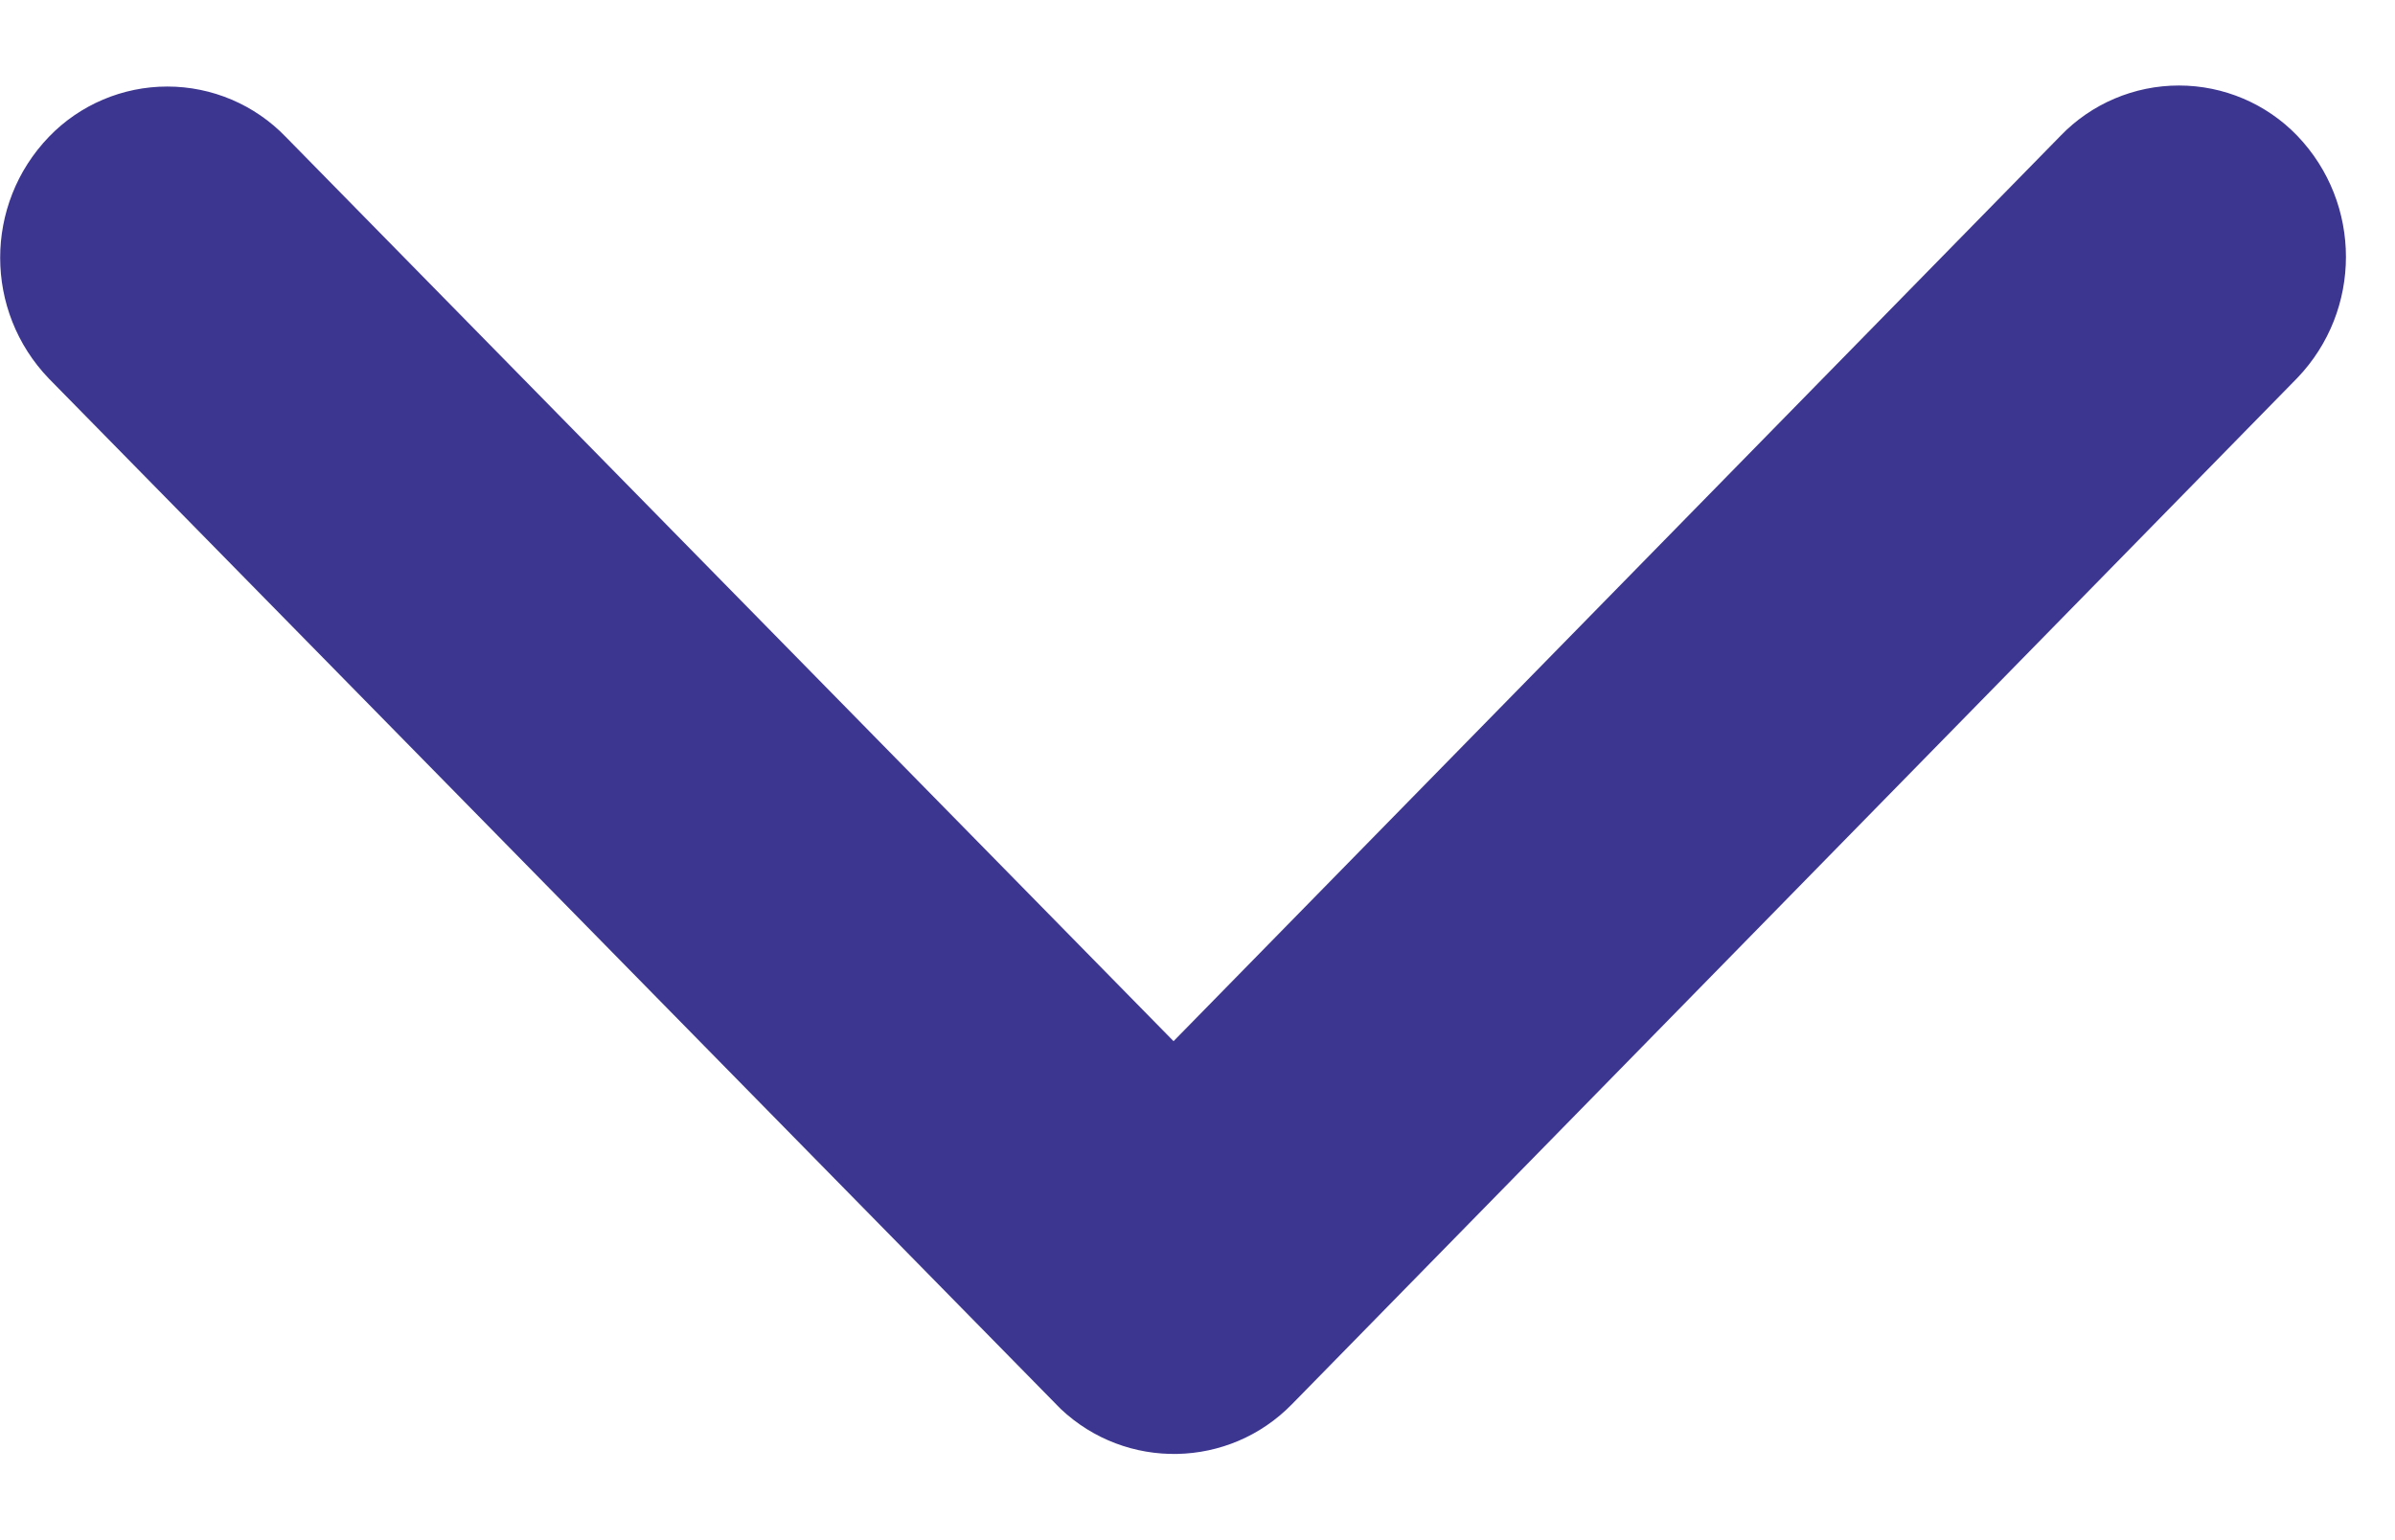
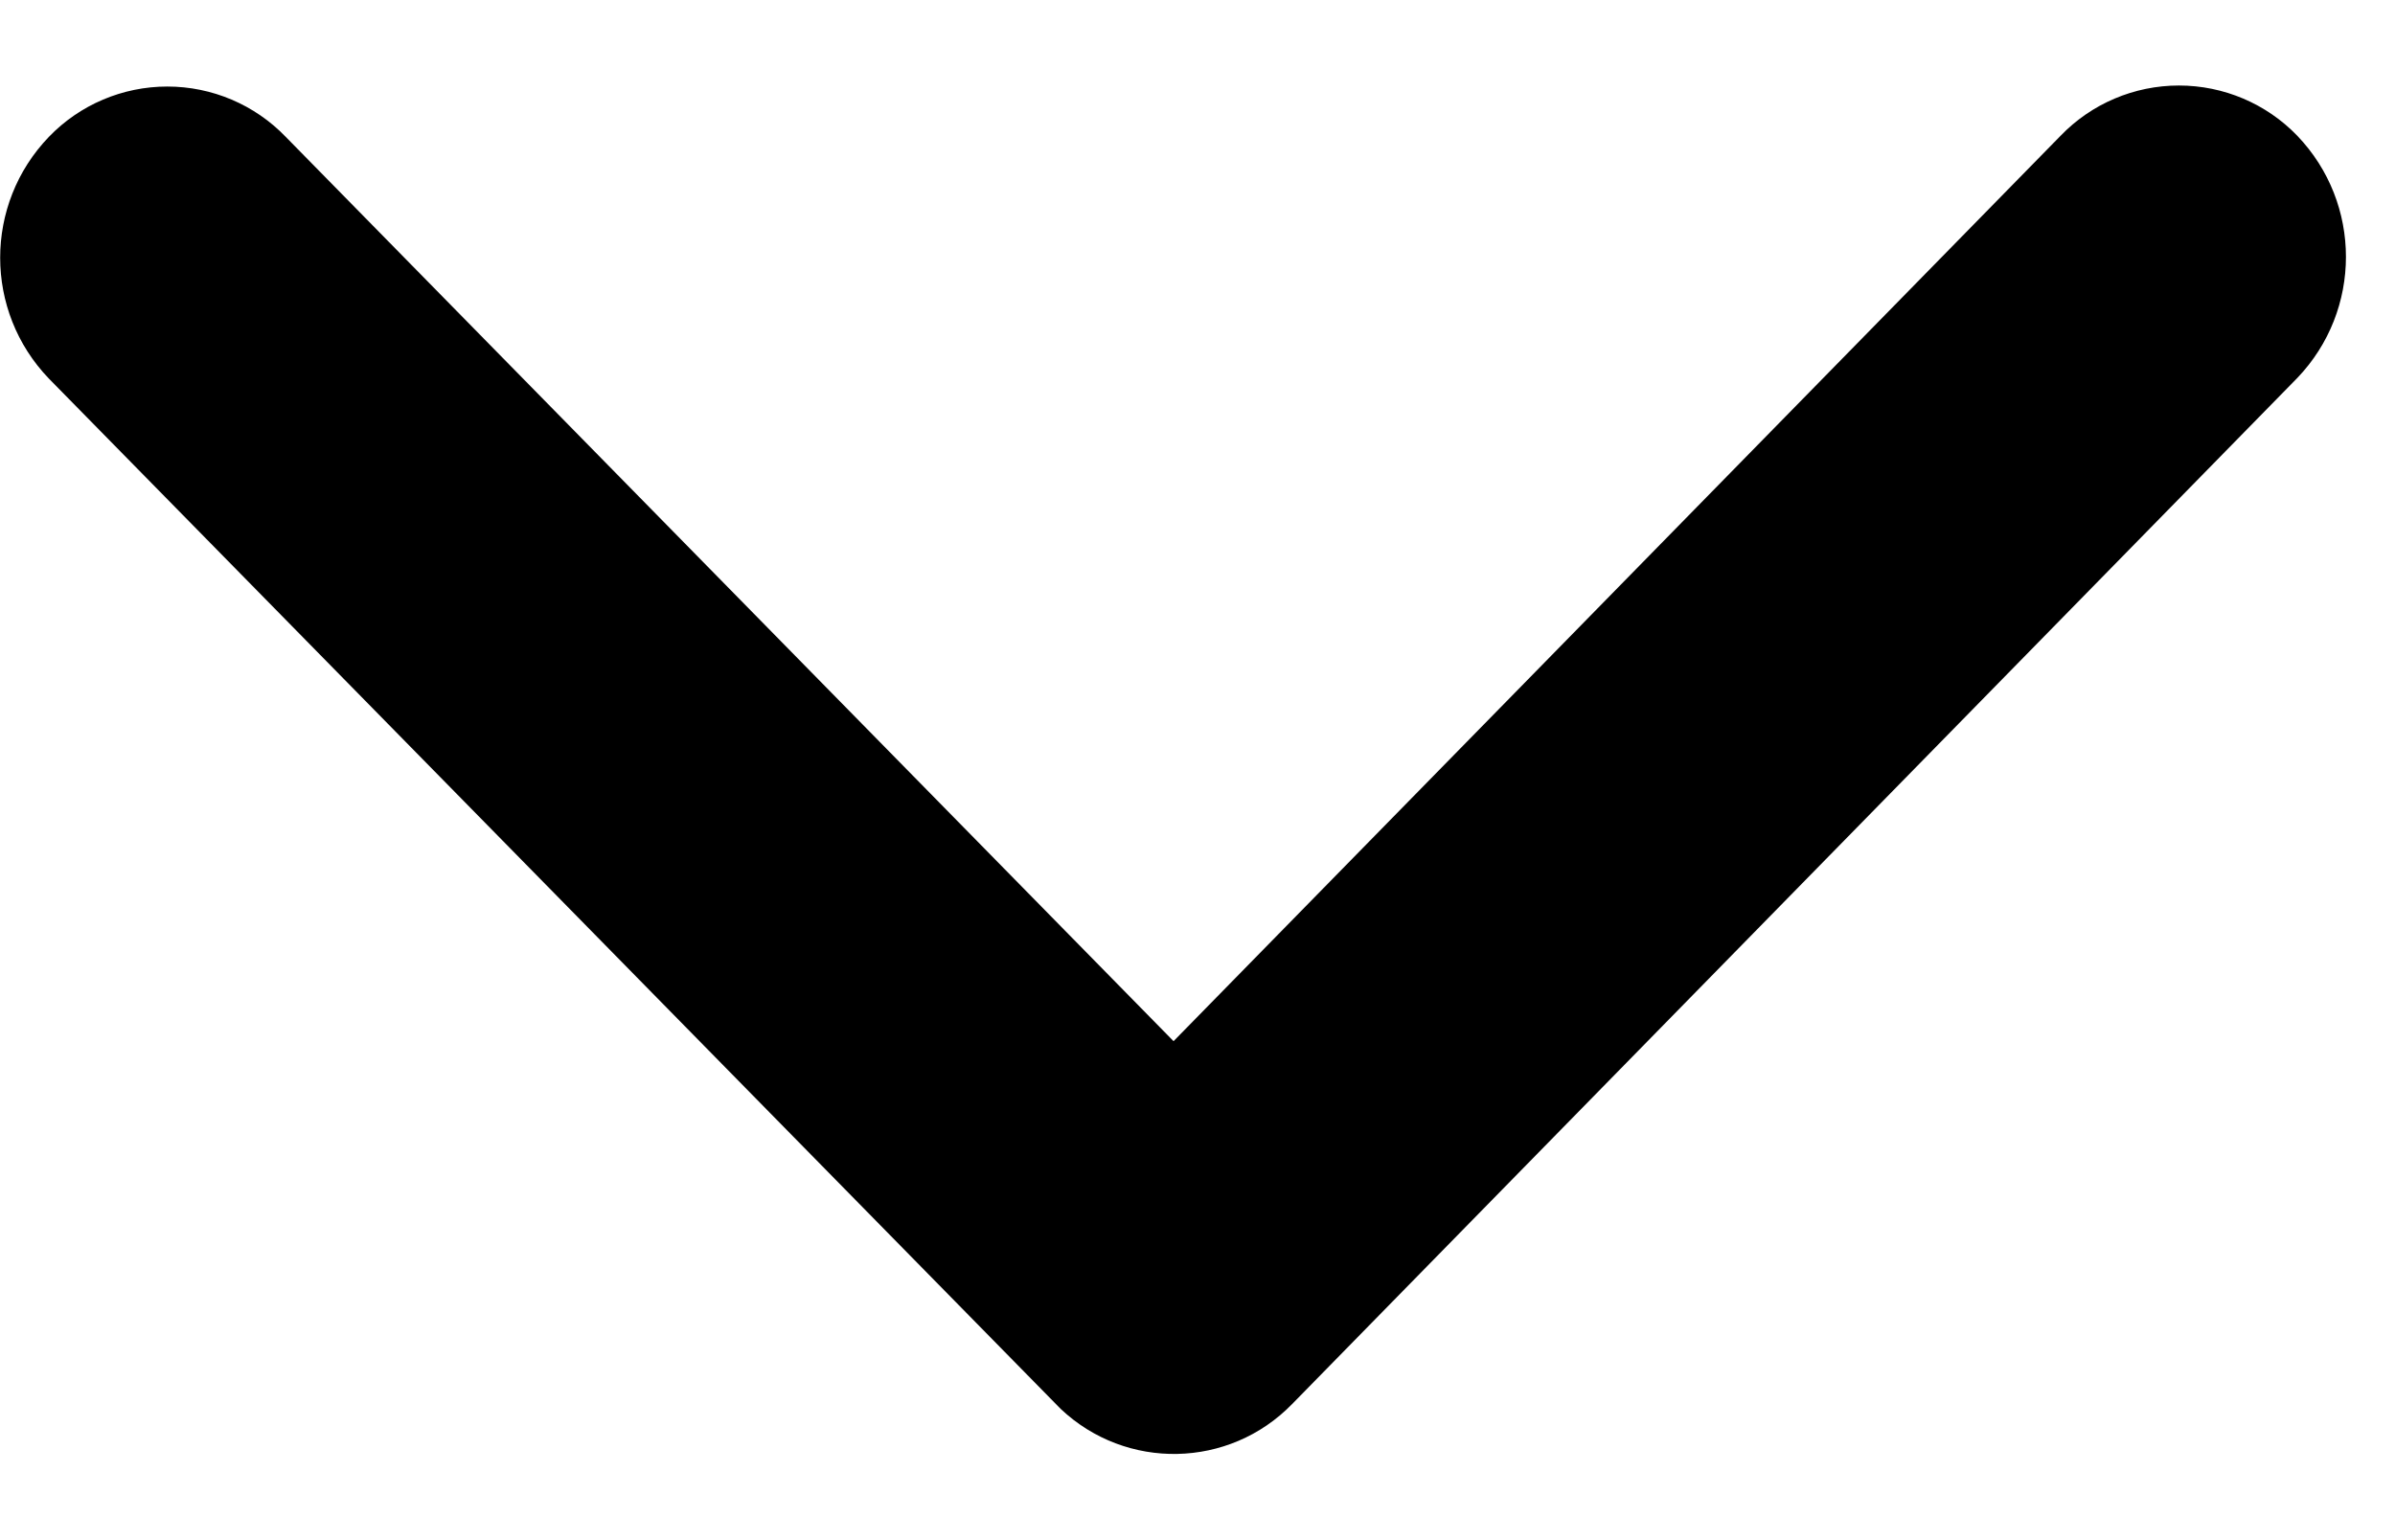
- <svg xmlns="http://www.w3.org/2000/svg" width="14" height="9" viewBox="0 0 14 9" fill="none">
-   <path d="M6.86 6.088L12.045 0.794C12.226 0.606 12.476 0.5 12.737 0.5C12.998 0.5 13.248 0.606 13.429 0.794C13.808 1.19 13.808 1.814 13.429 2.21L7.553 8.21C7.185 8.588 6.583 8.6 6.2 8.238L0.286 2.214C-0.094 1.819 -0.094 1.195 0.286 0.8C0.467 0.612 0.717 0.506 0.978 0.506C1.239 0.506 1.489 0.612 1.67 0.8L6.86 6.088Z" fill="#3D3691" />
+ <svg xmlns="http://www.w3.org/2000/svg" width="14" height="9" viewBox="0 0 14 9">
+   <path d="M6.86 6.088L12.045 0.794C12.226 0.606 12.476 0.5 12.737 0.5C12.998 0.5 13.248 0.606 13.429 0.794C13.808 1.19 13.808 1.814 13.429 2.21L7.553 8.21C7.185 8.588 6.583 8.6 6.2 8.238L0.286 2.214C-0.094 1.819 -0.094 1.195 0.286 0.8C0.467 0.612 0.717 0.506 0.978 0.506C1.239 0.506 1.489 0.612 1.67 0.8L6.86 6.088Z" />
</svg>
